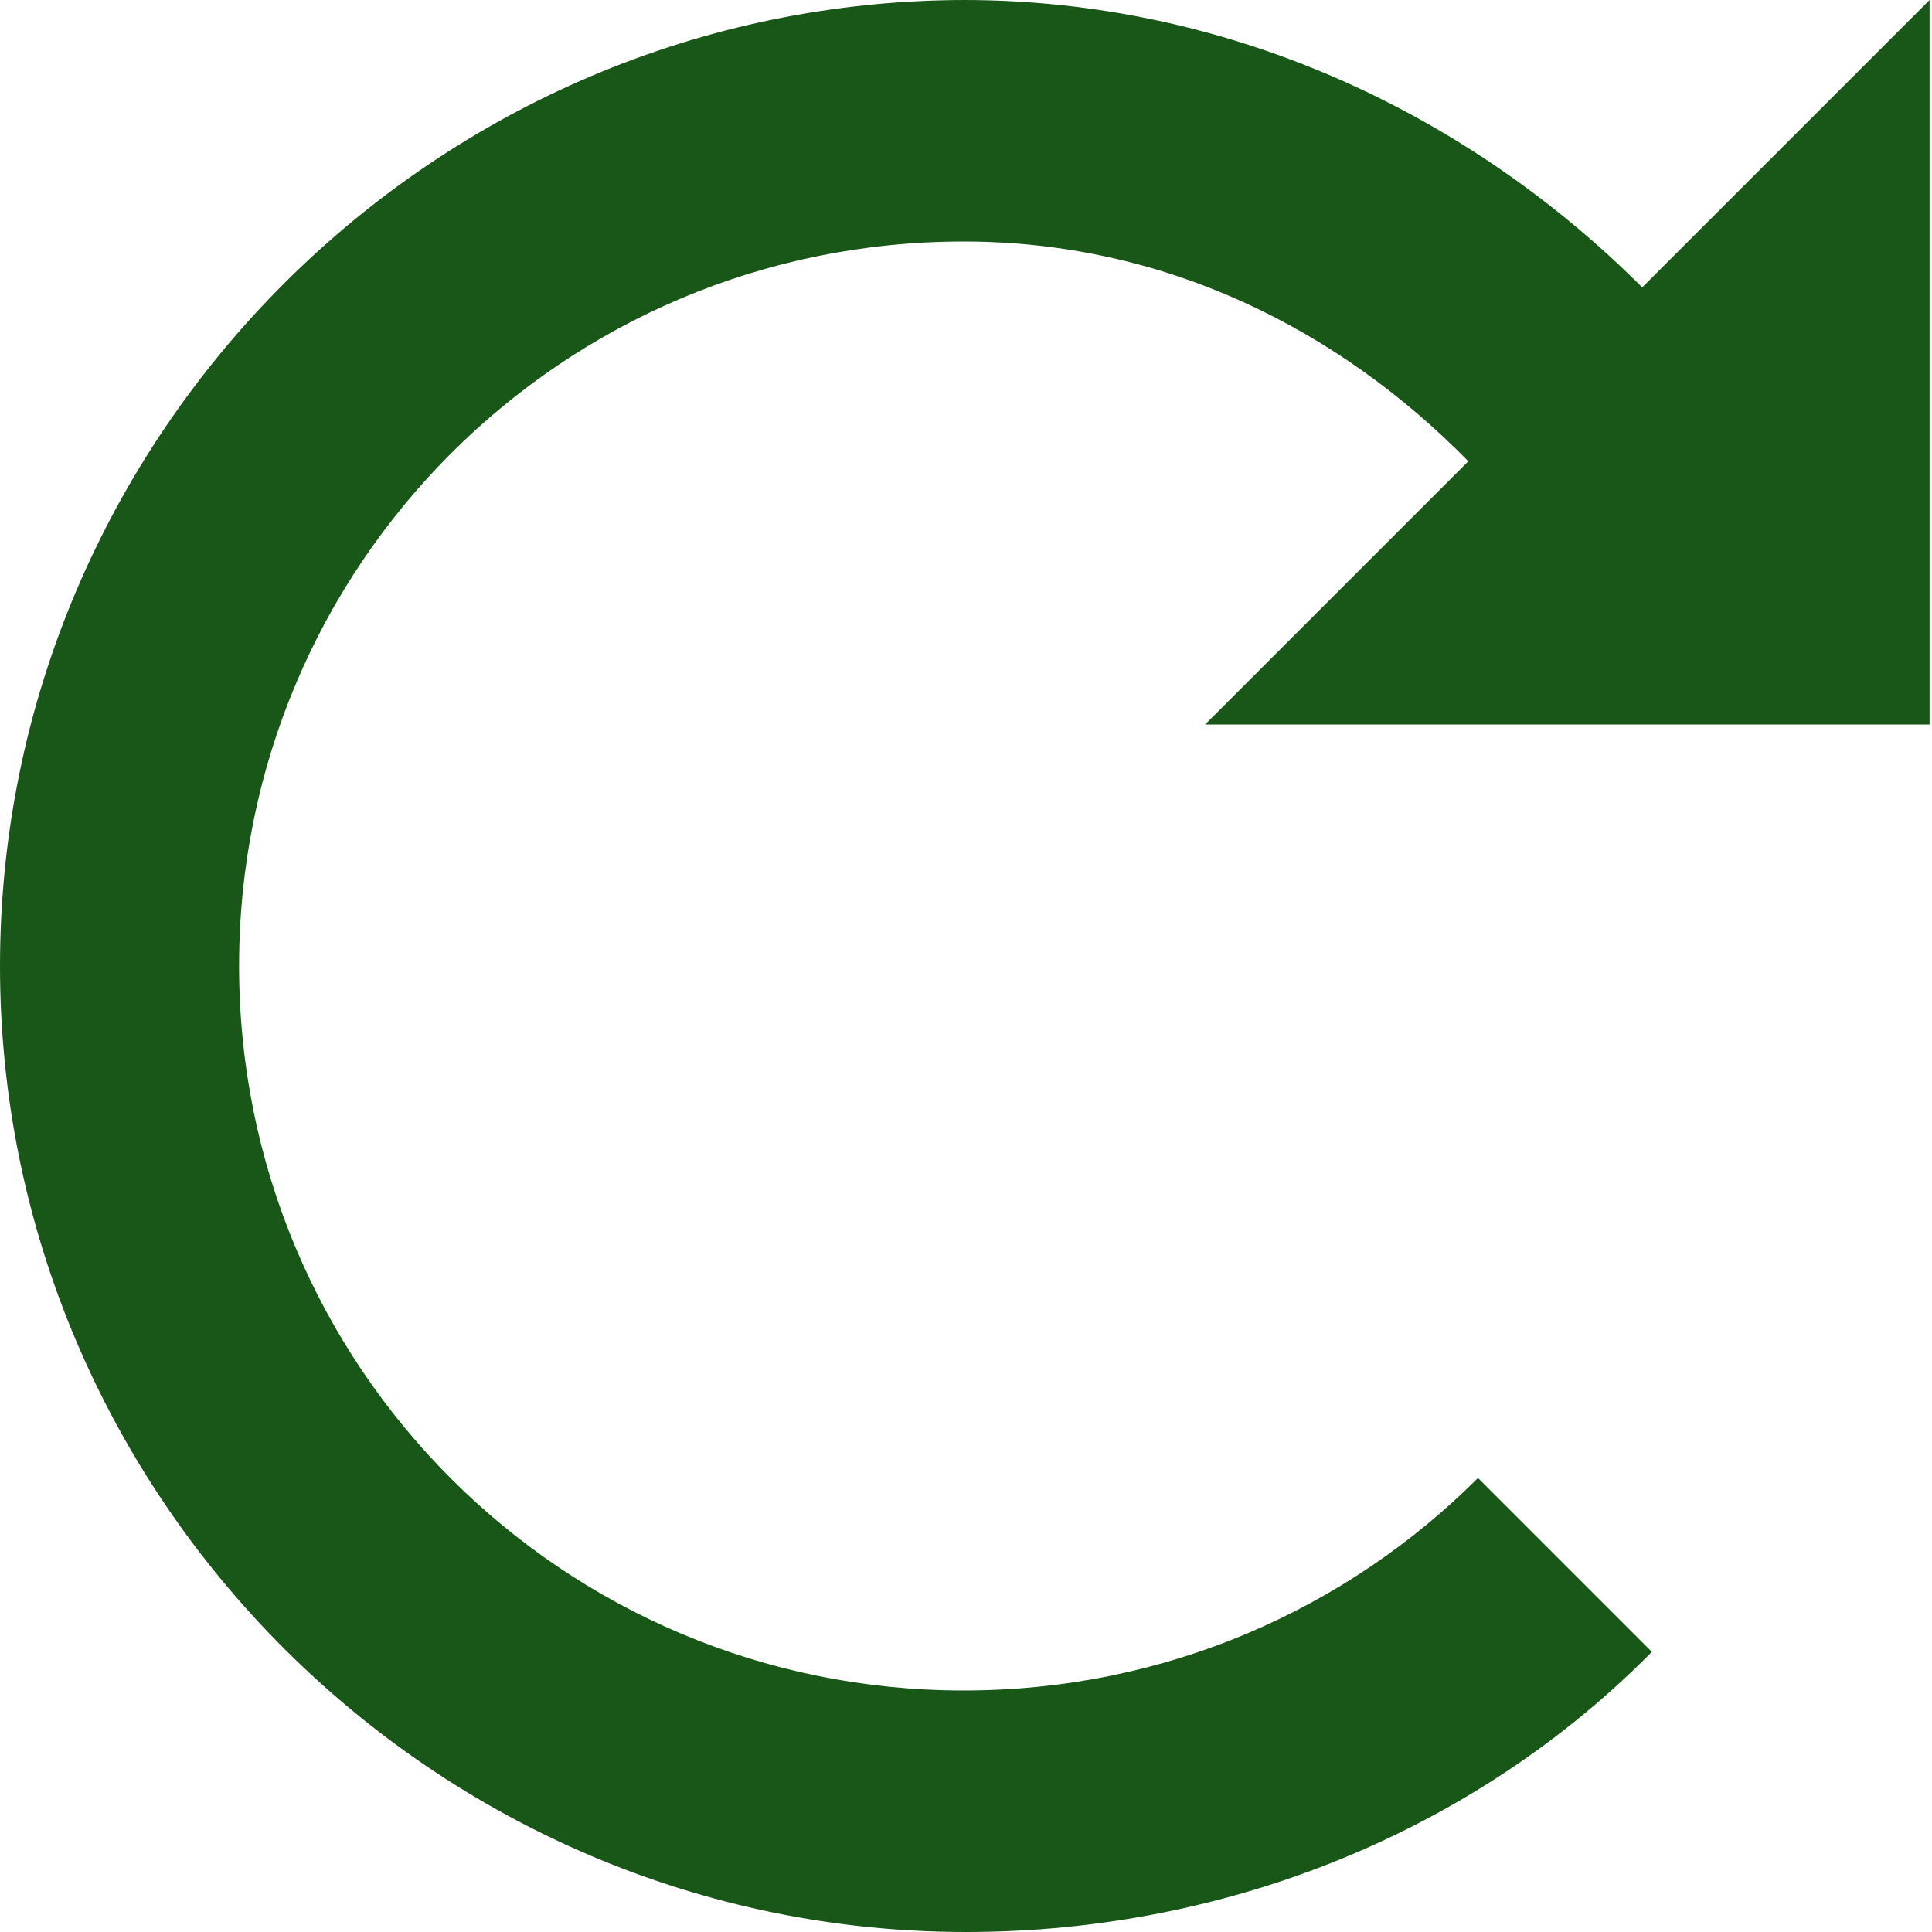
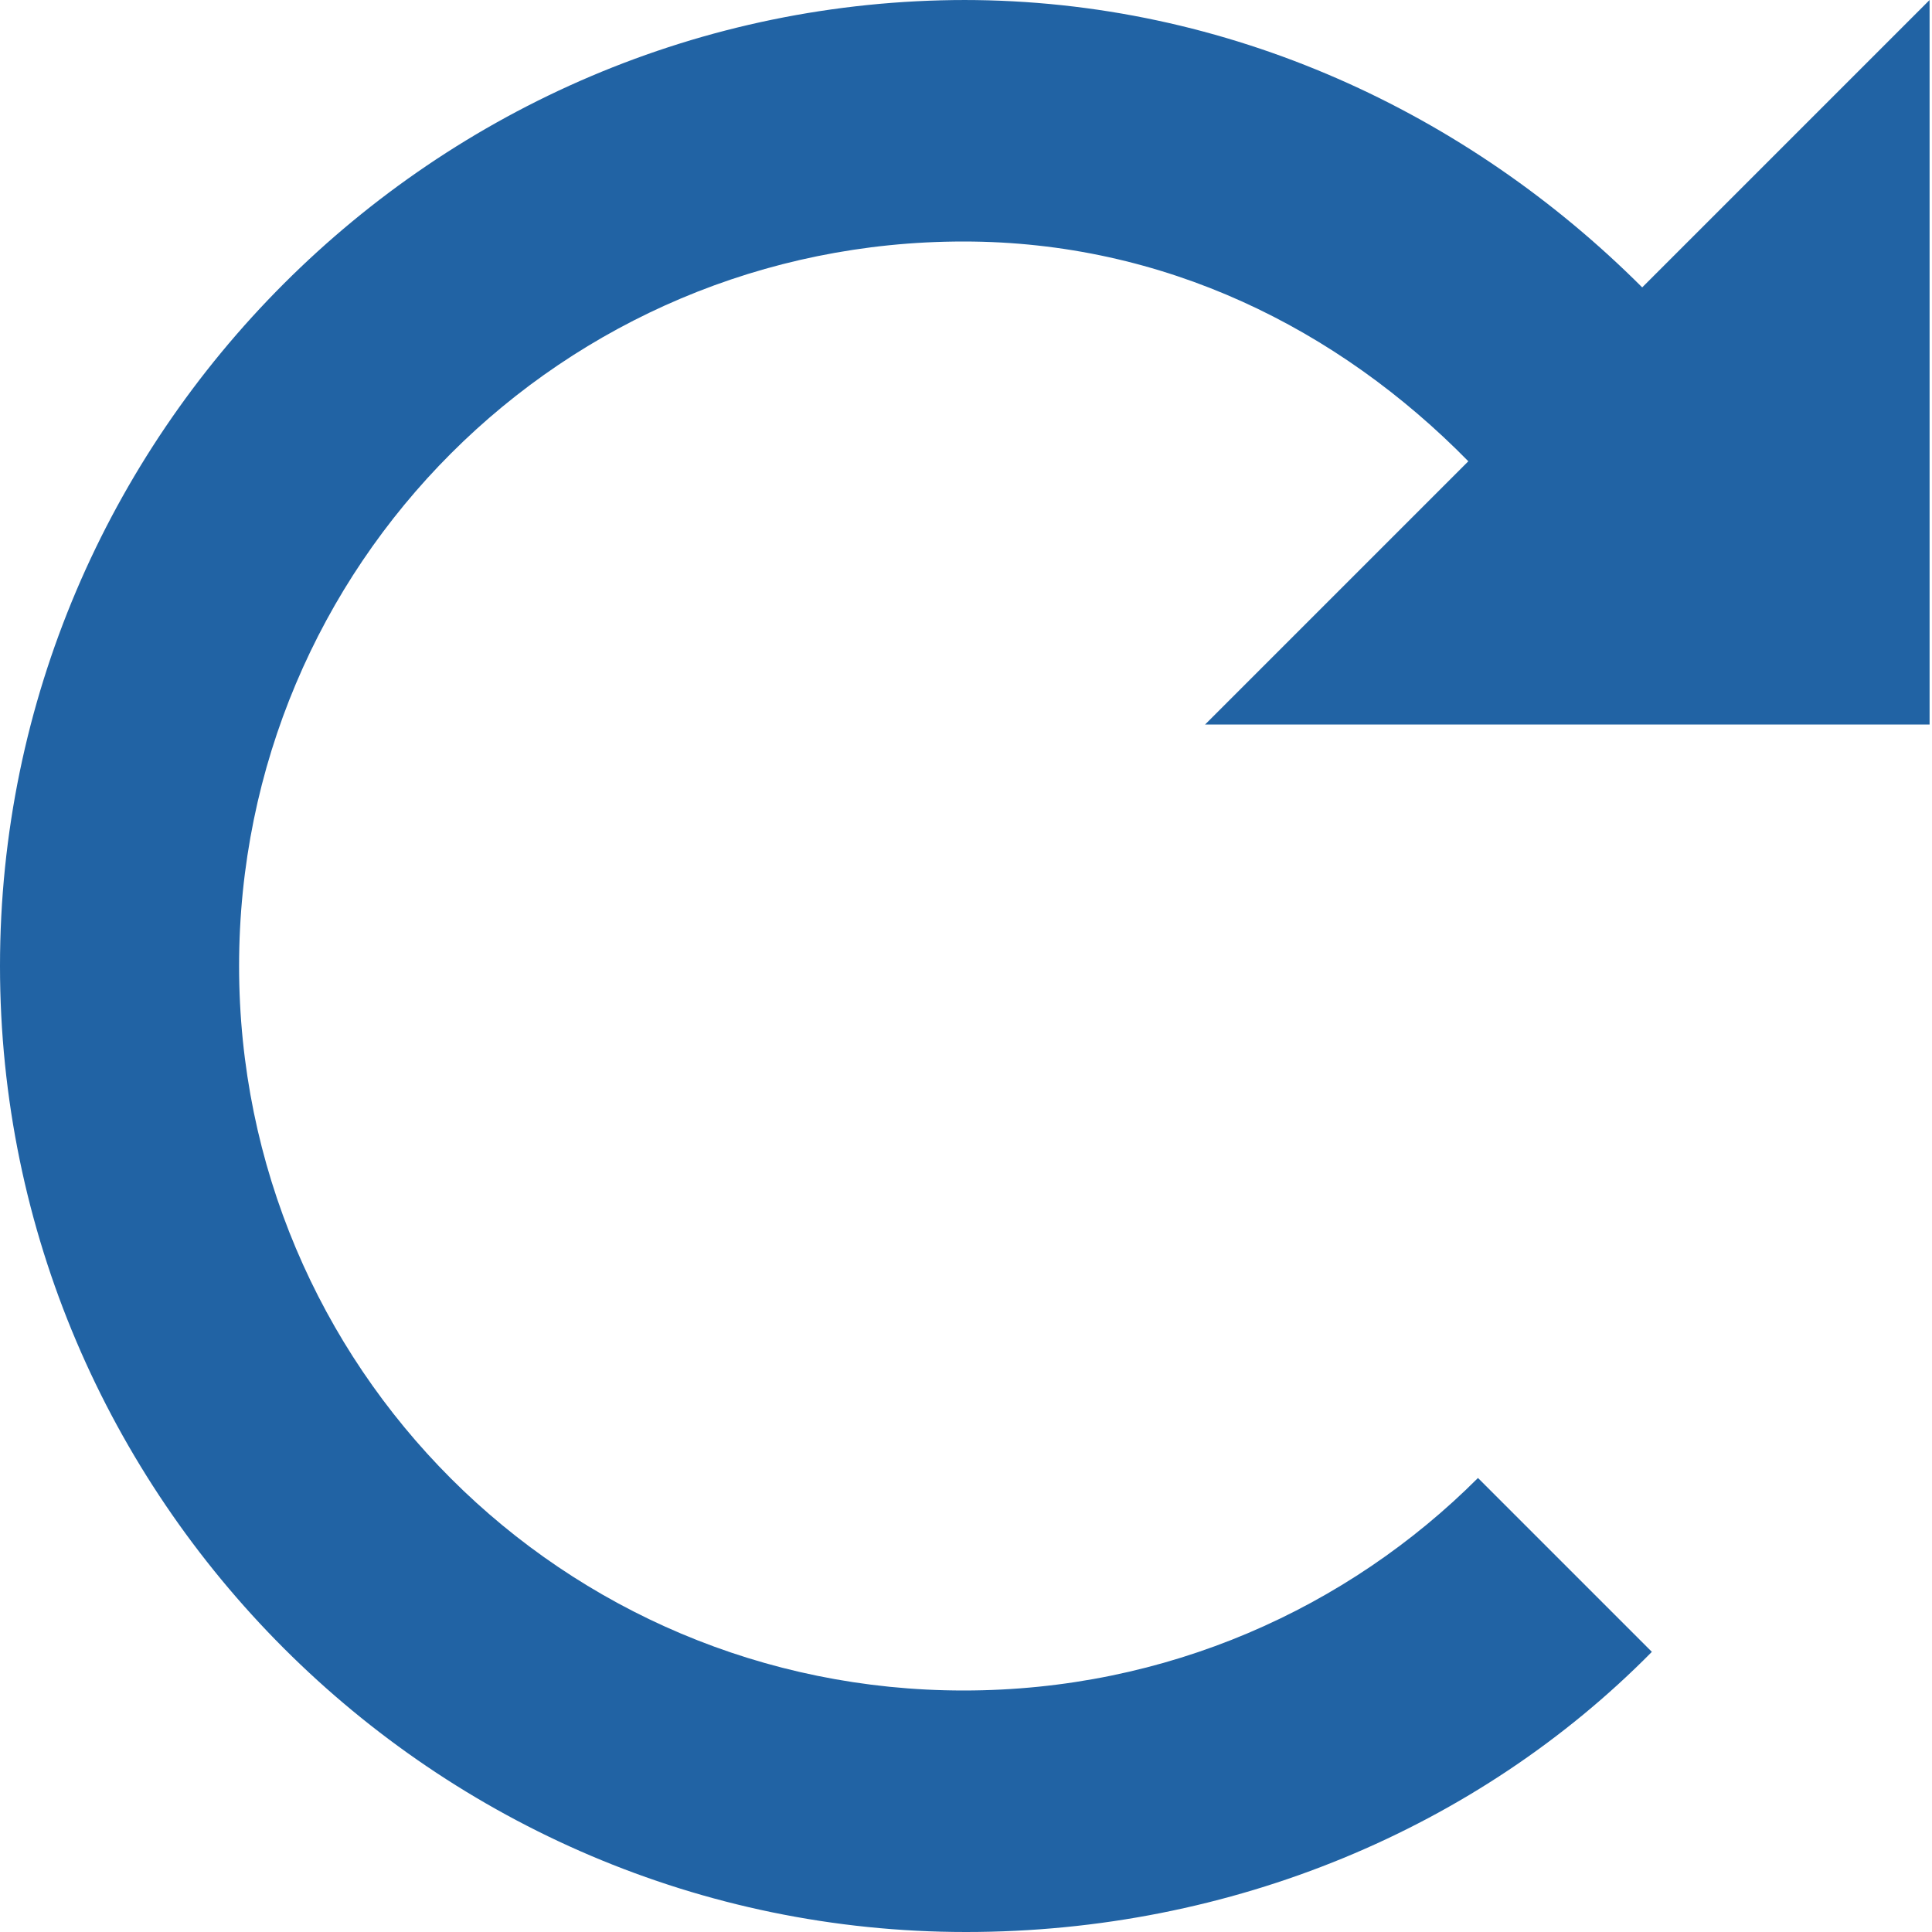
<svg xmlns="http://www.w3.org/2000/svg" width="8" height="8" viewBox="0 0 8 8" id="svg4175" version="1.1">
  <defs id="defs4181" />
-   <path d="M4 0c-2.2 0-4 1.8-4 4s1.8 4 4 4c1.1 0 2.12-.43 2.84-1.16l-.72-.72c-.54.54-1.29.88-2.13.88-1.66 0-3-1.34-3-3s1.34-3 3-3c.83 0 1.55.36 2.09.91l-1.09 1.09h3v-3l-1.19 1.19c-.72-.72-1.71-1.19-2.81-1.19z" id="path4177" style="fill:#195718;fill-opacity:1" />
+   <path d="M4 0c-2.2 0-4 1.8-4 4s1.8 4 4 4c1.1 0 2.12-.43 2.84-1.16l-.72-.72c-.54.54-1.29.88-2.13.88-1.66 0-3-1.34-3-3s1.34-3 3-3c.83 0 1.55.36 2.09.91l-1.09 1.09h3v-3l-1.19 1.19c-.72-.72-1.71-1.19-2.81-1.19z" id="path4177" style="fill:#2163a4;fill-opacity:1" />
</svg>
